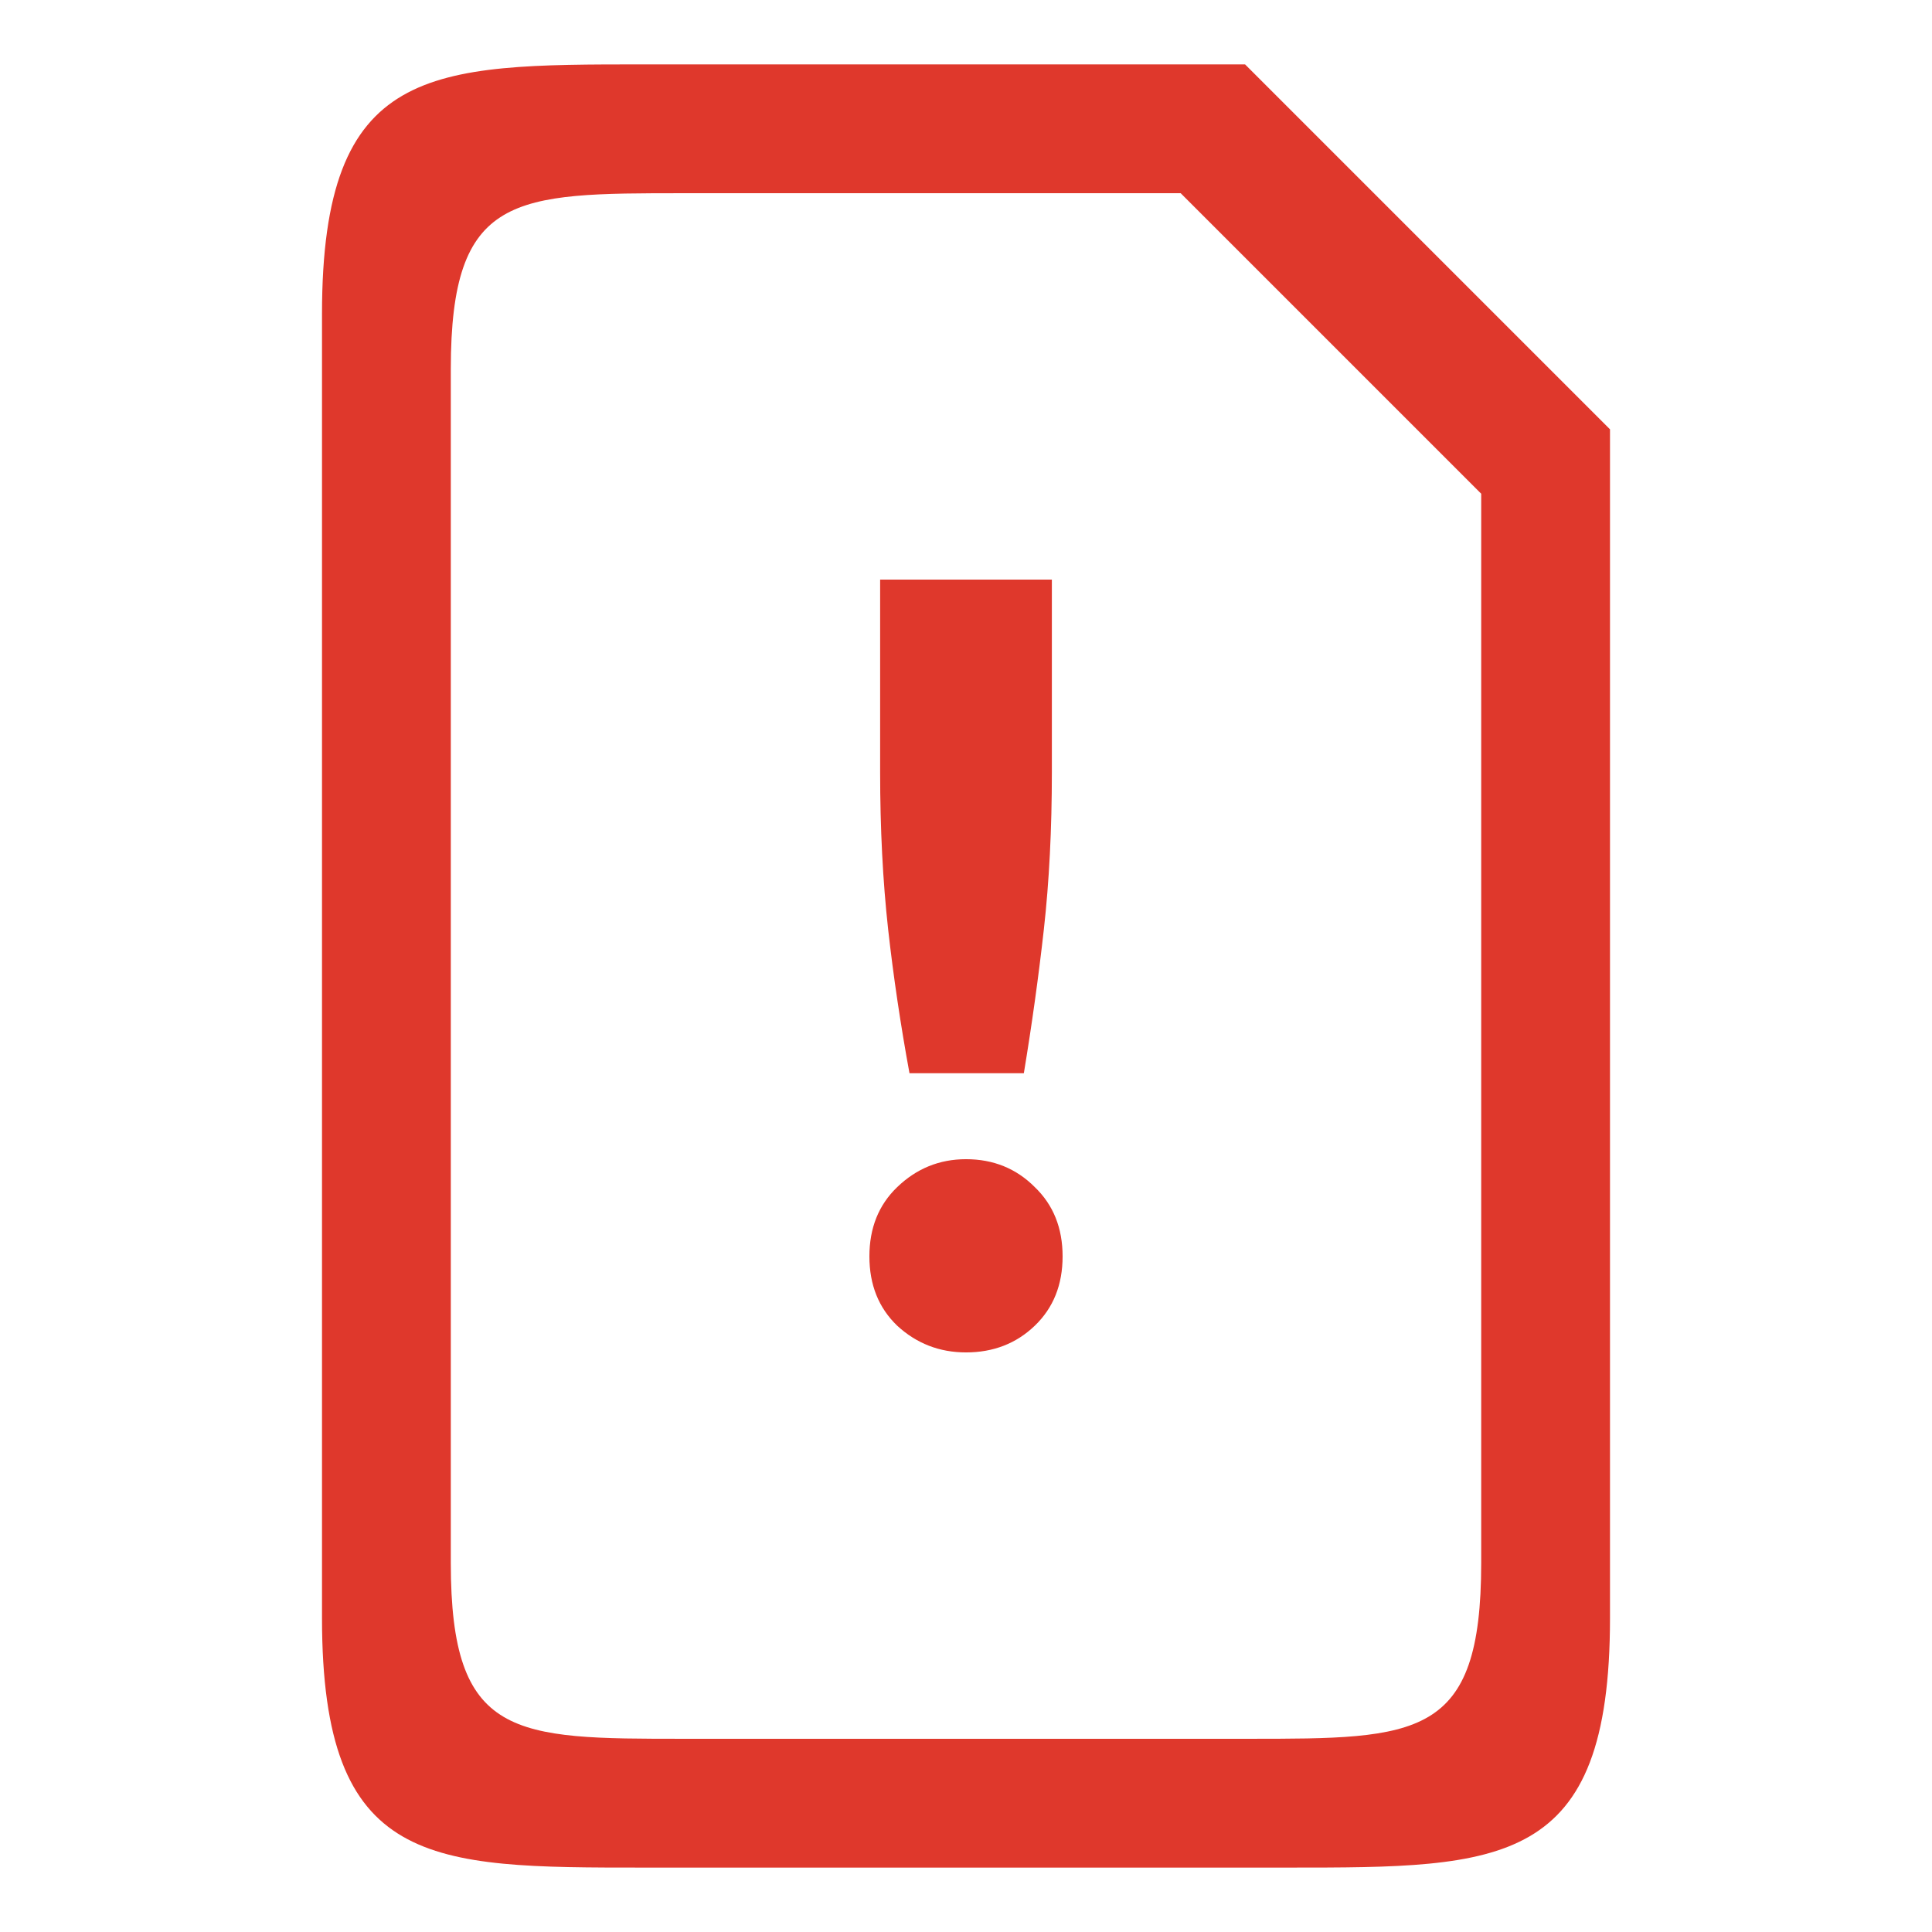
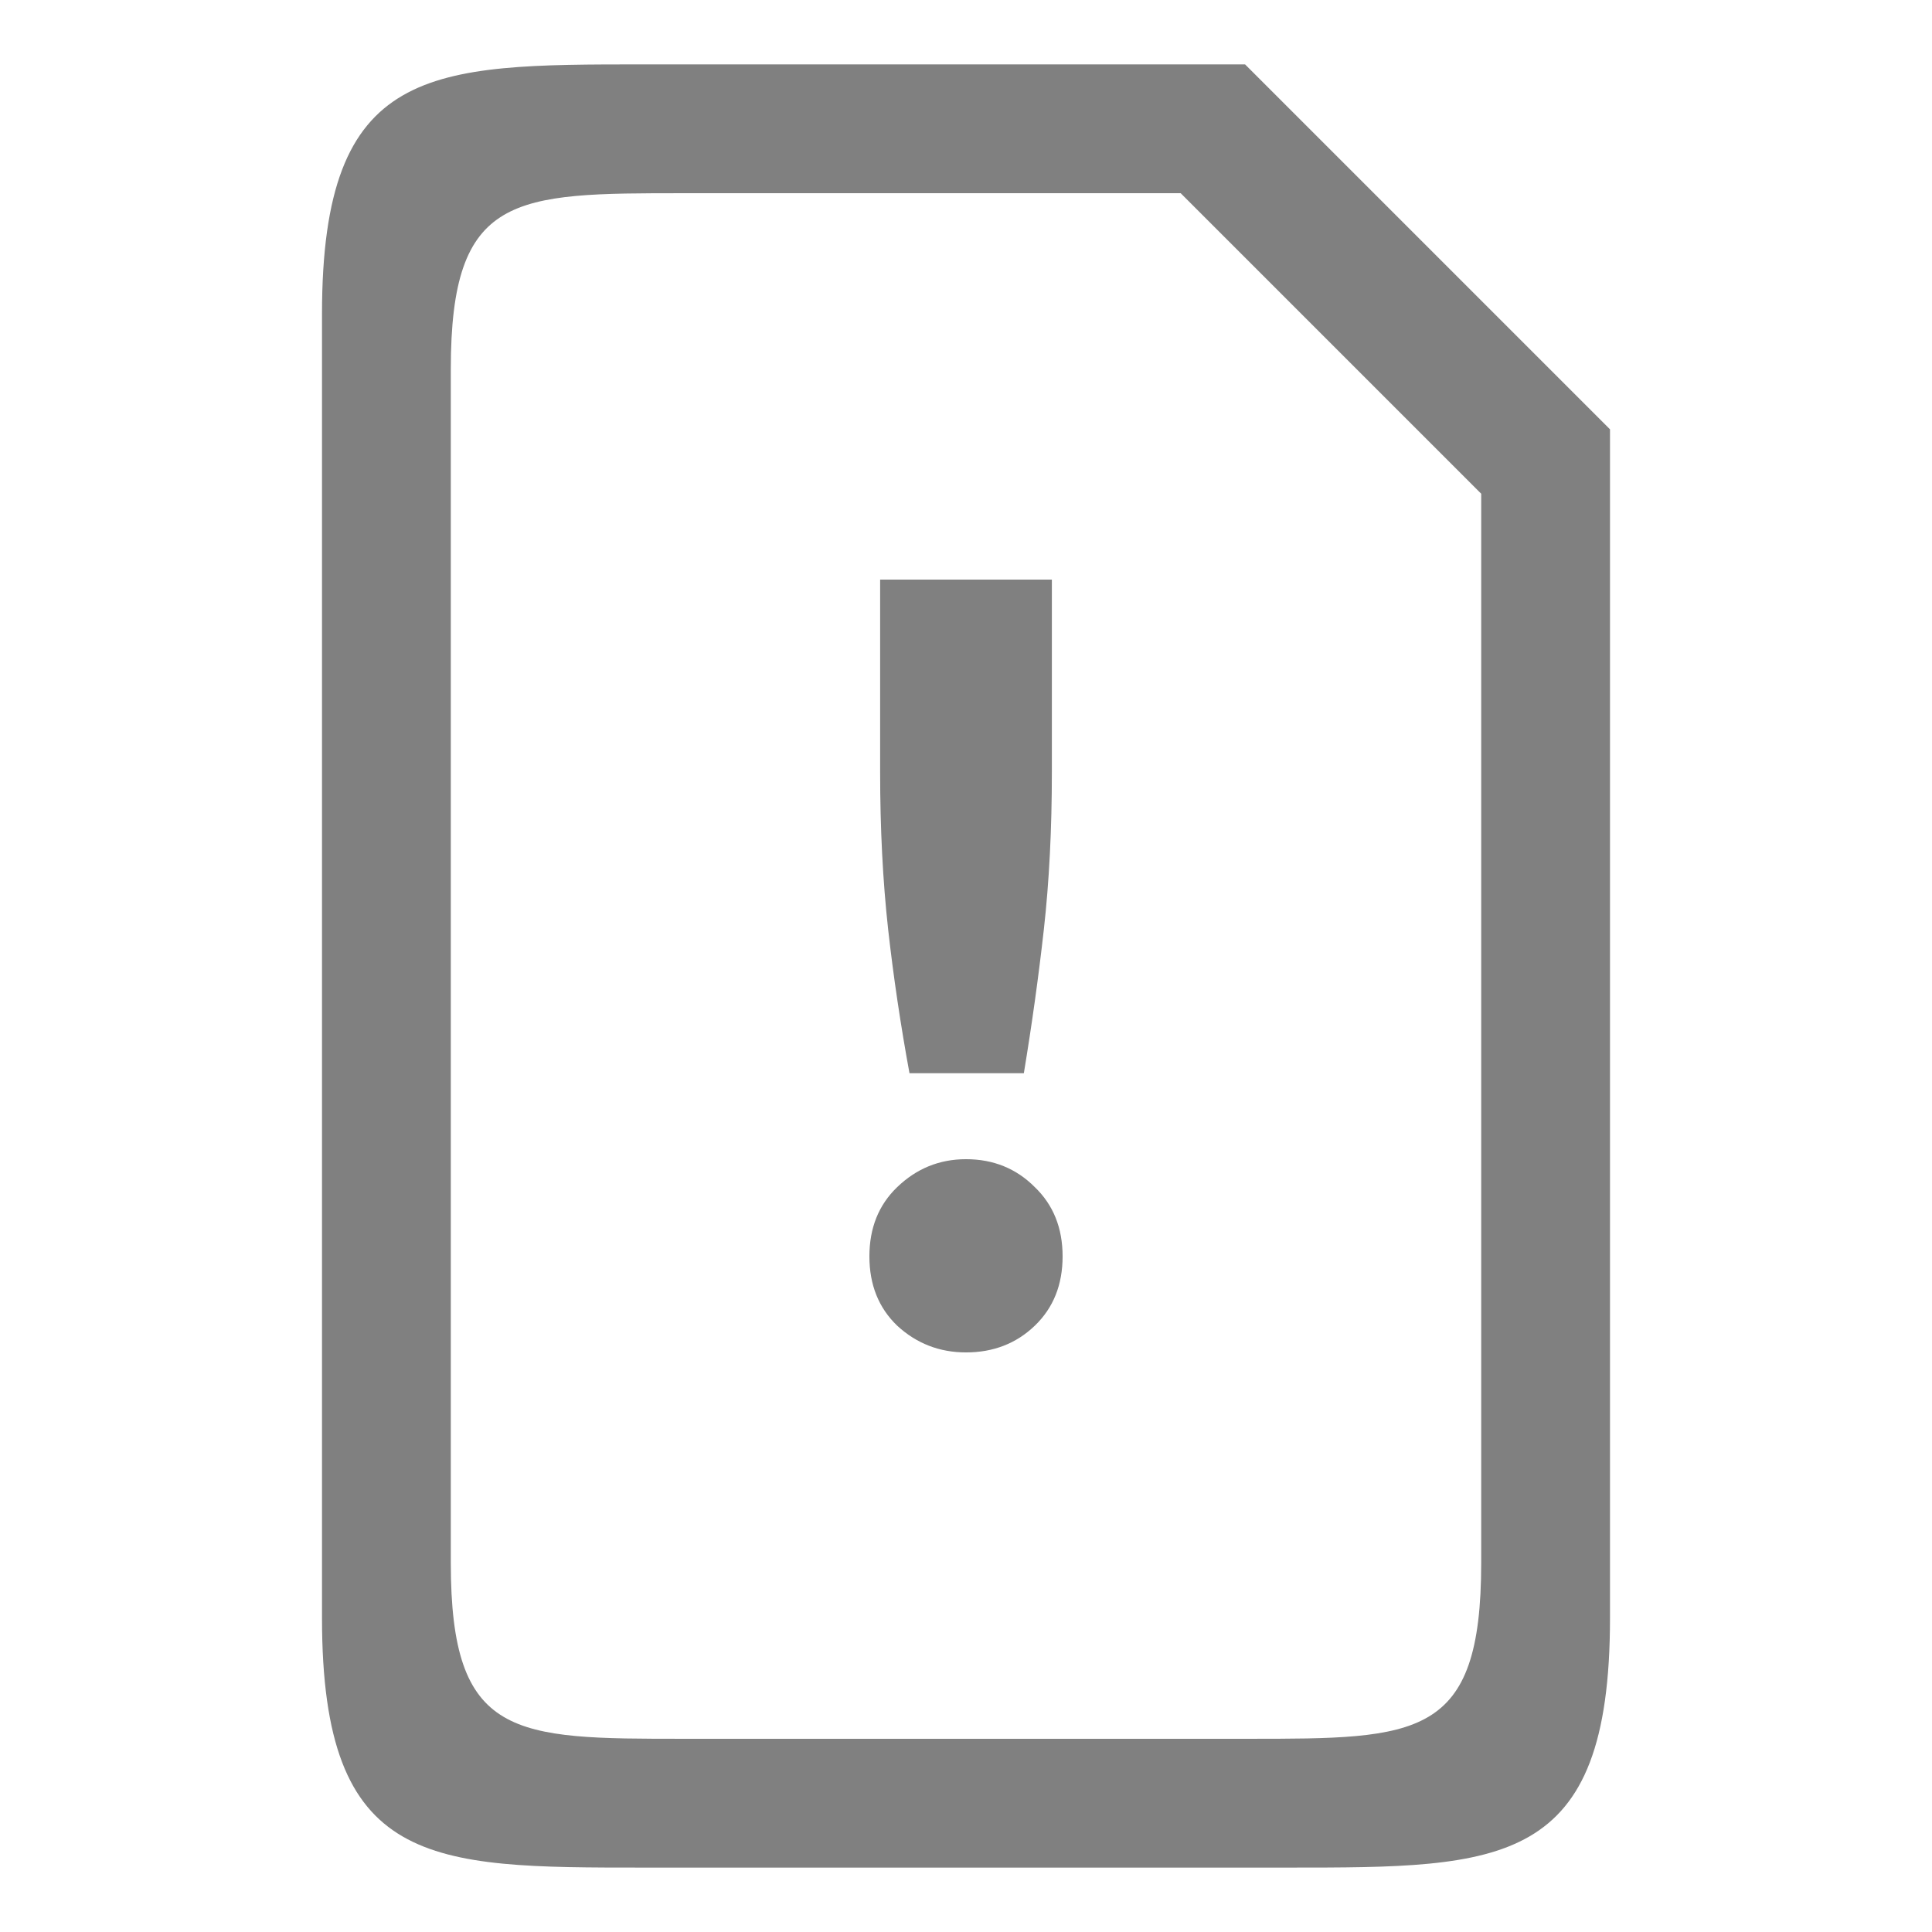
<svg xmlns="http://www.w3.org/2000/svg" width="90" height="90" id="svg6138" version="1.1" viewBox="0 0 90 90">
  <defs id="defs6140" />
  <g id="layer1" transform="translate(-283.5714,-358.7907)">
    <g transform="translate(169.5714,223.4282)" id="g5937">
-       <path style="font-style:normal;font-variant:normal;font-weight:normal;font-stretch:normal;font-size:15px;line-height:125%;font-family:Ubuntu;-inkscape-font-specification:Ubuntu;text-align:center;letter-spacing:0px;word-spacing:0px;writing-mode:lr-tb;text-anchor:middle;display:inline;opacity:1;fill:#df382c;fill-opacity:1;stroke:none" d="m 144,138.362 c -10,0 -15,-2e-4 -15,11.627 l 0,60.746 c 0,11.627 5,11.627 15,11.627 l 30,0 c 10,0 15,2.1e-4 15,-11.627 l 0,-55.373 -17,-17 z m 1.867,6 23.133,0 14,14 0,49.809 c 0,8.192 -2.934,8.191 -10.867,8.191 l -26.266,0 c -7.933,0 -10.867,6.4e-4 -10.867,-8.191 l 0,-55.617 c 0,-8.192 2.934,-8.191 10.867,-8.191 z" id="path4101" />
+       <path style="font-style:normal;font-variant:normal;font-weight:normal;font-stretch:normal;font-size:15px;line-height:125%;font-family:Ubuntu;-inkscape-font-specification:Ubuntu;text-align:center;letter-spacing:0px;word-spacing:0px;writing-mode:lr-tb;text-anchor:middle;display:inline;opacity:1;fill:#808080;fill-opacity:1;stroke:none" d="m 144,138.362 c -10,0 -15,-2e-4 -15,11.627 l 0,60.746 c 0,11.627 5,11.627 15,11.627 l 30,0 c 10,0 15,2.1e-4 15,-11.627 l 0,-55.373 -17,-17 z m 1.867,6 23.133,0 14,14 0,49.809 c 0,8.192 -2.934,8.191 -10.867,8.191 l -26.266,0 c -7.933,0 -10.867,6.4e-4 -10.867,-8.191 l 0,-55.617 c 0,-8.192 2.934,-8.191 10.867,-8.191 z" id="path4101" />
      <g id="g5939" transform="matrix(1.875,0,0,1.875,-426,-1657.817)" style="fill:none">
        <rect transform="translate(0,804.3622)" y="152" x="288" height="48" width="48" id="rect5941" style="opacity:0.212;fill:none;stroke:none" />
      </g>
-       <path style="color:#000000;display:inline;overflow:visible;visibility:visible;fill:#df382c;fill-opacity:1;fill-rule:nonzero;stroke:none;stroke-width:3;marker:none;enable-background:accumulate" d="m 155,162.362 0,8.967 c 0,2.635 0.125,5.077 0.373,7.326 0.248,2.217 0.581,4.451 0.994,6.701 l 5.328,0 c 0.372,-2.25 0.684,-4.484 0.932,-6.701 0.248,-2.218 0.373,-4.659 0.373,-7.326 l 0,-8.967 -8,0 z m 4,27 c -1.238,0 -2.307,0.435 -3.207,1.303 -0.863,0.83 -1.293,1.904 -1.293,3.225 0,1.321 0.43,2.396 1.293,3.227 0.9,0.83 1.97,1.246 3.207,1.246 1.275,0 2.345,-0.416 3.207,-1.246 0.863,-0.83 1.293,-1.906 1.293,-3.227 0,-1.321 -0.43,-2.394 -1.293,-3.225 -0.863,-0.868 -1.932,-1.303 -3.207,-1.303 z" id="path4116" />
+       <path style="color:#000000;display:inline;overflow:visible;visibility:visible;fill:#808080;fill-opacity:1;fill-rule:nonzero;stroke:none;stroke-width:3;marker:none;enable-background:accumulate" d="m 155,162.362 0,8.967 c 0,2.635 0.125,5.077 0.373,7.326 0.248,2.217 0.581,4.451 0.994,6.701 l 5.328,0 c 0.372,-2.25 0.684,-4.484 0.932,-6.701 0.248,-2.218 0.373,-4.659 0.373,-7.326 l 0,-8.967 -8,0 z m 4,27 c -1.238,0 -2.307,0.435 -3.207,1.303 -0.863,0.83 -1.293,1.904 -1.293,3.225 0,1.321 0.43,2.396 1.293,3.227 0.9,0.83 1.97,1.246 3.207,1.246 1.275,0 2.345,-0.416 3.207,-1.246 0.863,-0.83 1.293,-1.906 1.293,-3.227 0,-1.321 -0.43,-2.394 -1.293,-3.225 -0.863,-0.868 -1.932,-1.303 -3.207,-1.303 z" id="path4116" />
    </g>
  </g>
</svg>
